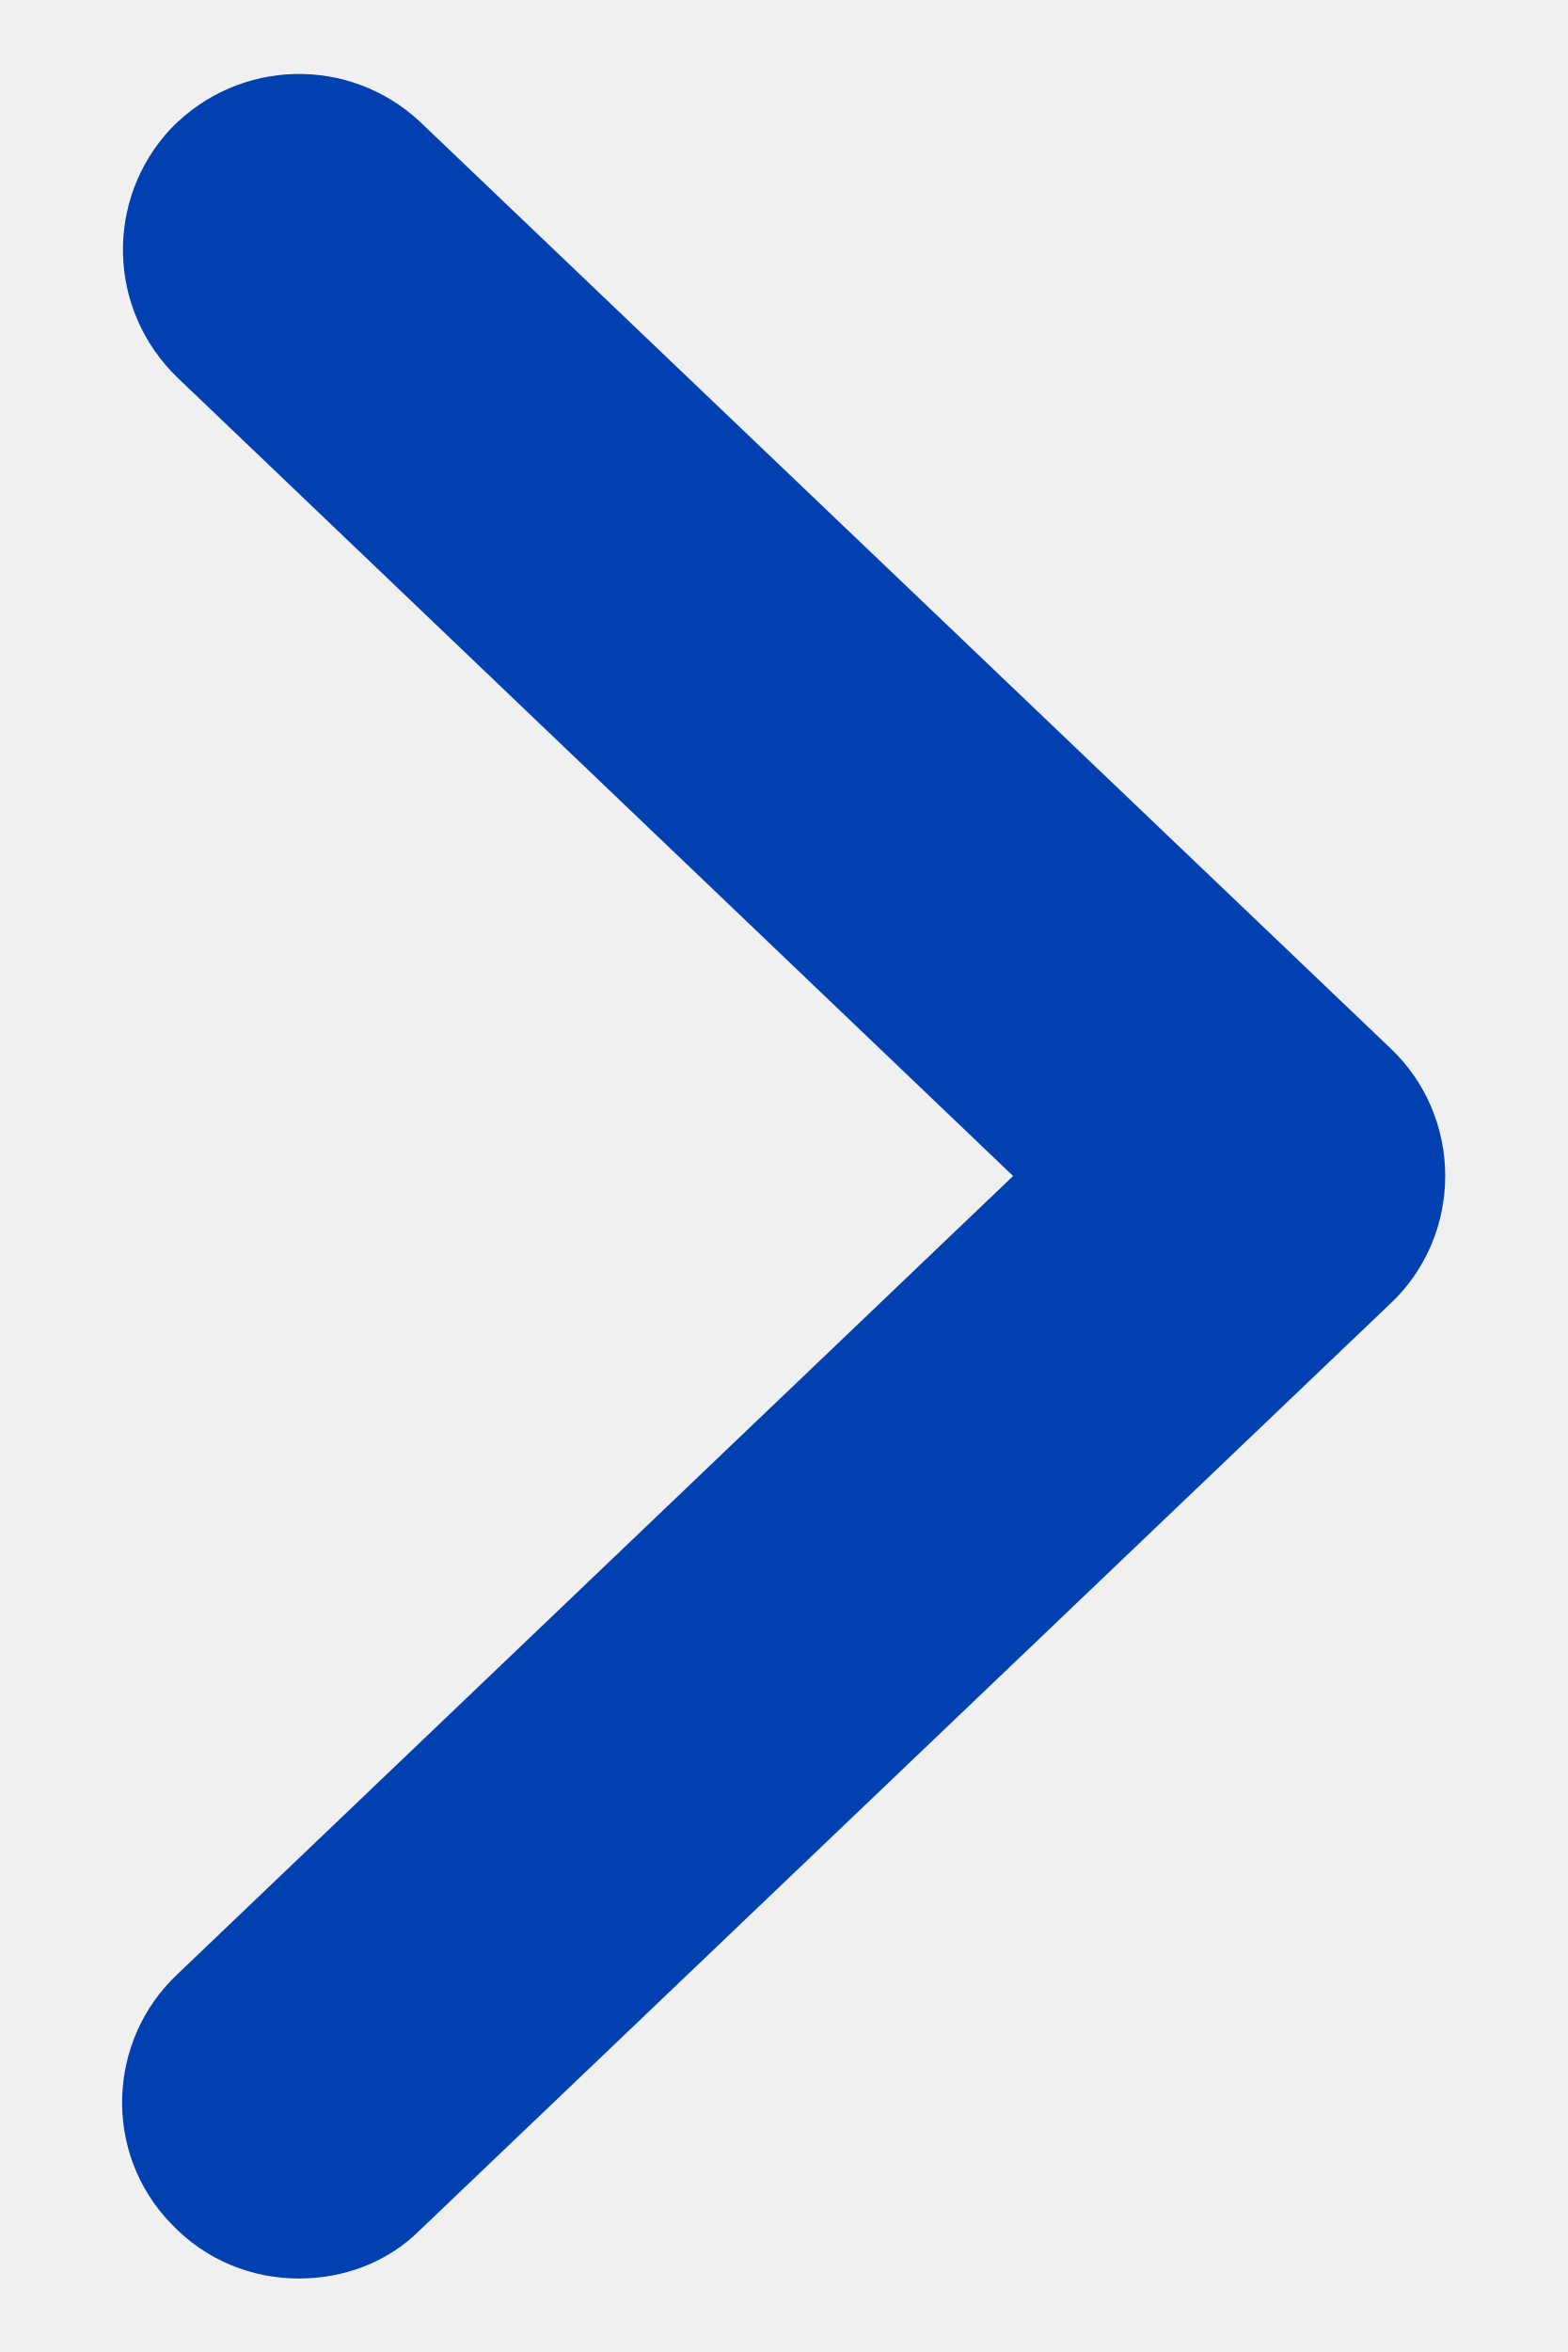
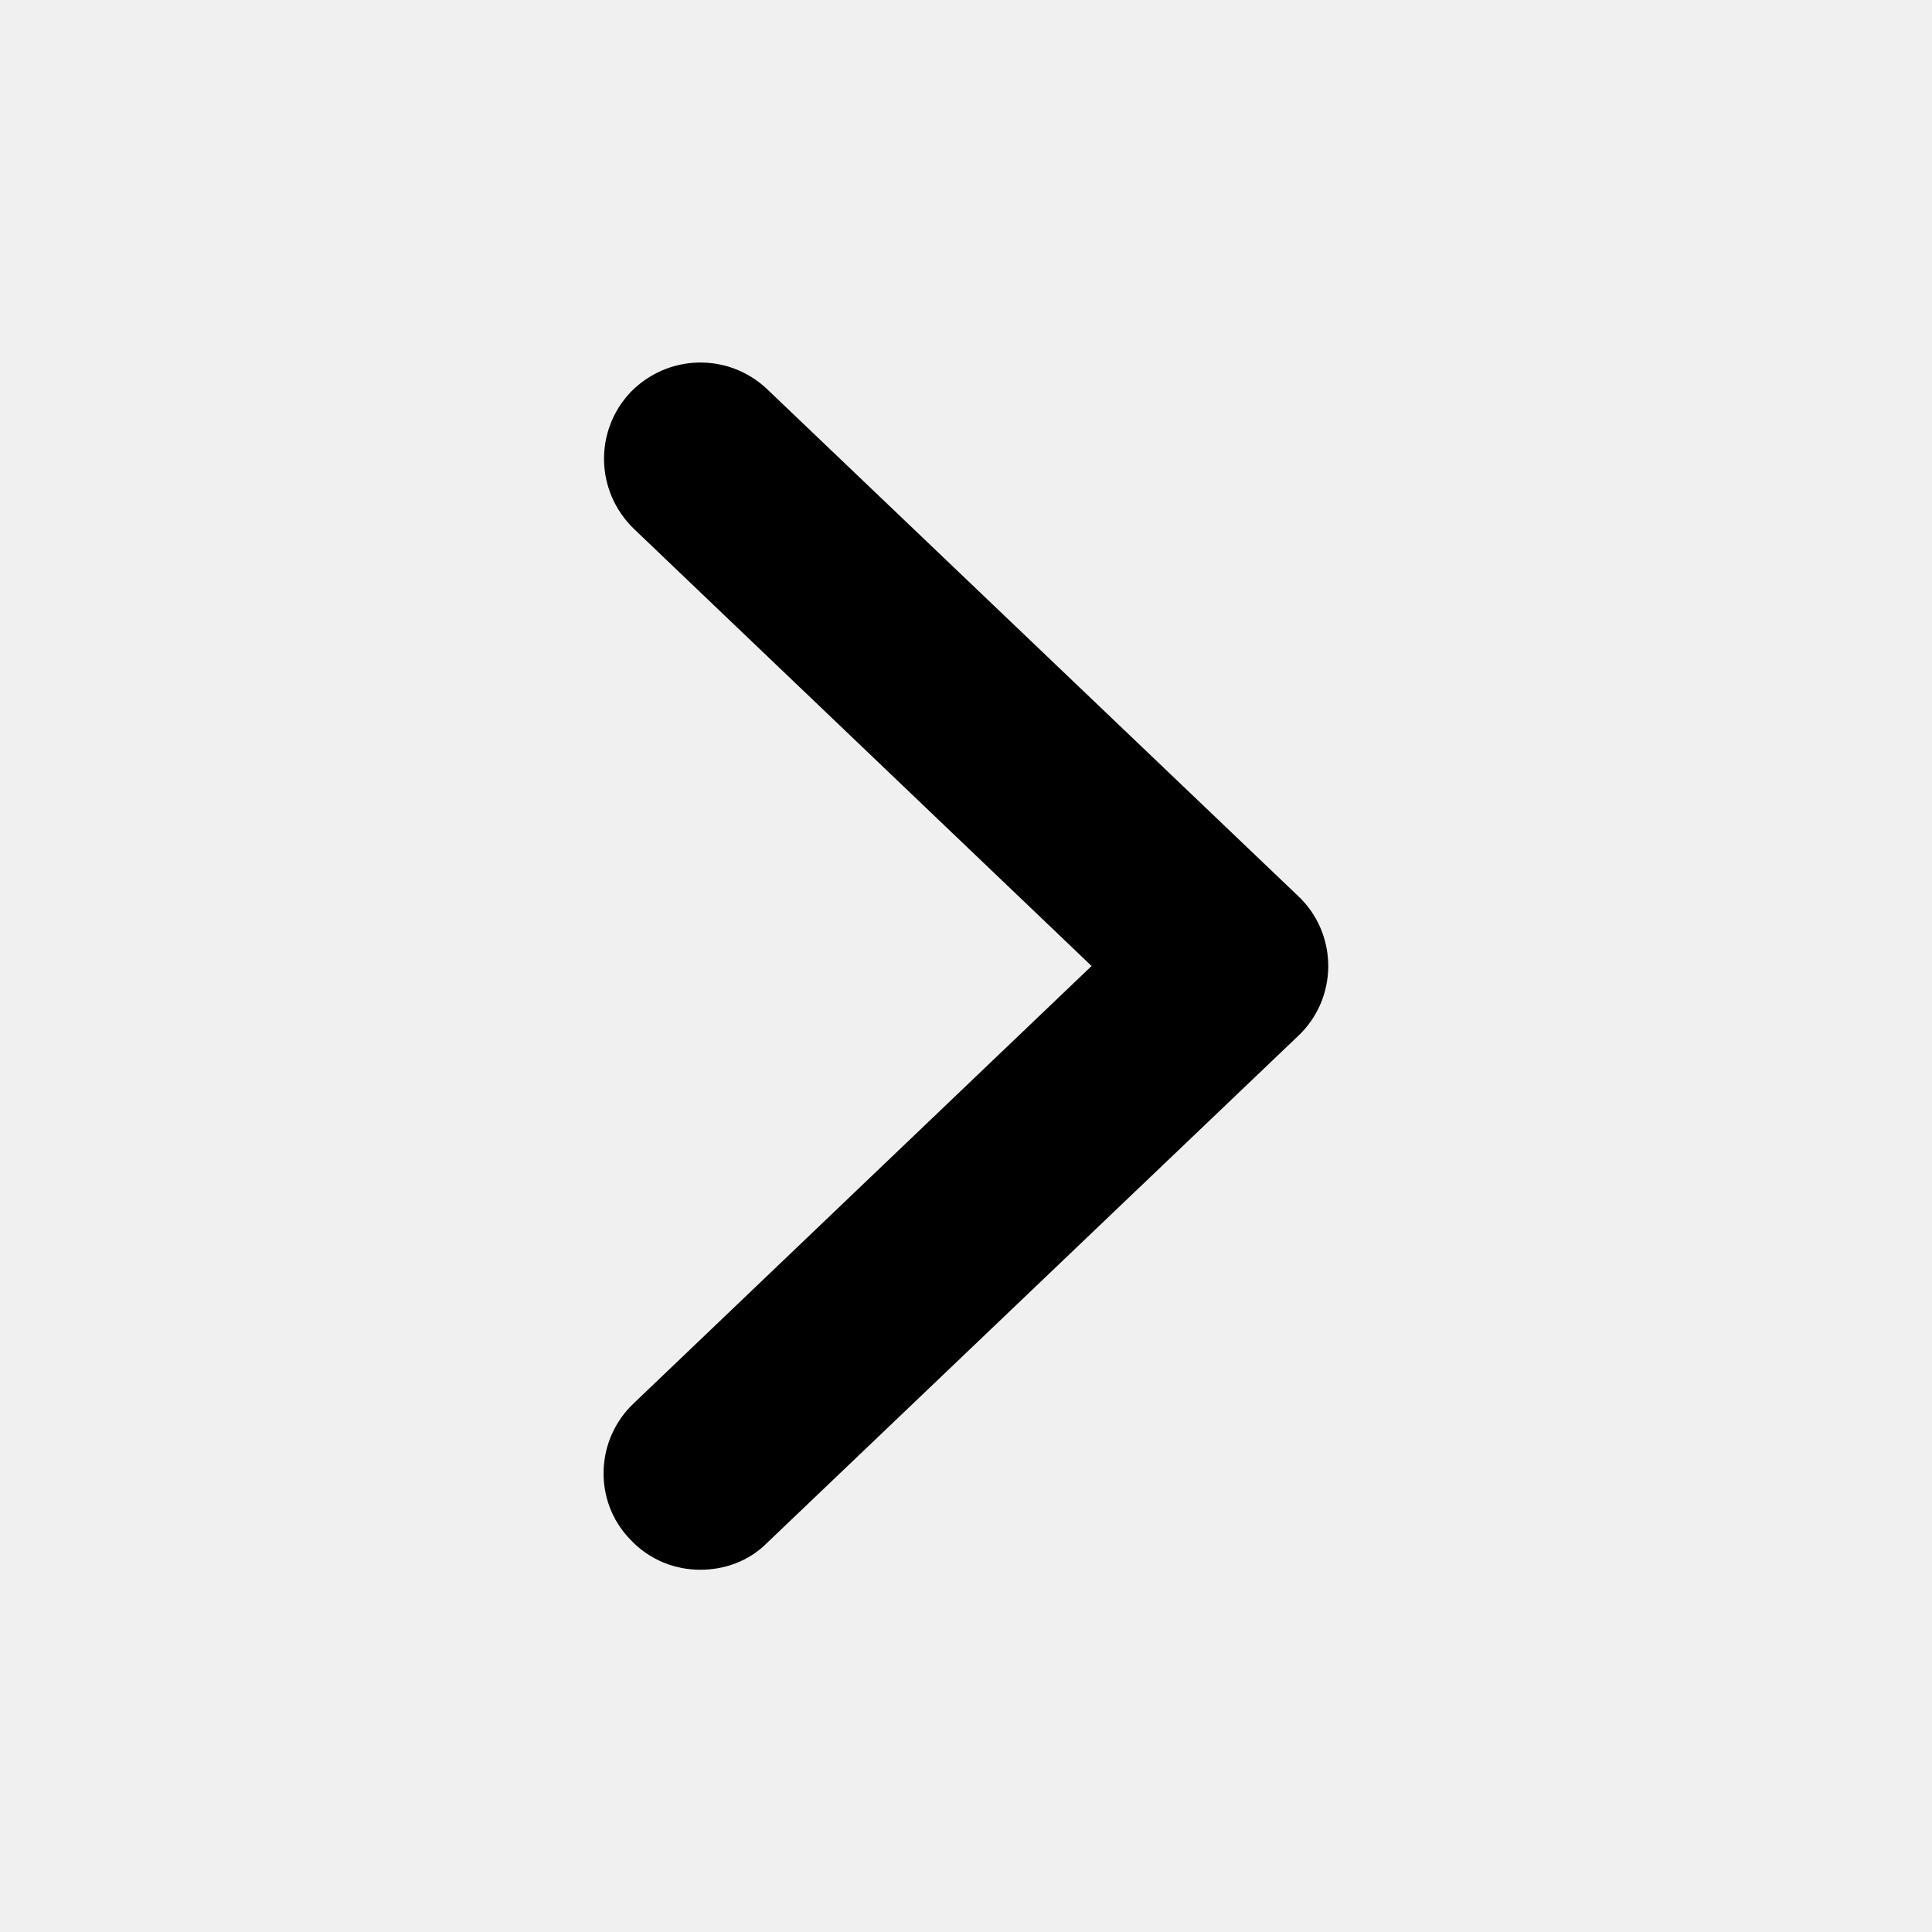
- <svg xmlns="http://www.w3.org/2000/svg" width="8" height="12" viewBox="0 0 8 12" fill="none">
-   <path d="M1.525 11.625C1.289 11.625 1.052 11.535 0.872 11.344C0.524 10.984 0.546 10.41 0.906 10.072L5.17 6L0.906 1.927C0.546 1.579 0.535 1.016 0.872 0.656C1.221 0.296 1.784 0.285 2.144 0.622L7.094 5.347C7.274 5.516 7.375 5.752 7.375 6C7.375 6.247 7.274 6.484 7.094 6.652L2.144 11.377C1.975 11.546 1.75 11.625 1.525 11.625Z" fill="#0040B0" />
+ <svg xmlns="http://www.w3.org/2000/svg" height="16" viewBox="0 0 16 16" width="16">
+   <path d="m0 0h16v16h-16z" fill="#fff" opacity="0" />
+   <path d="m5.8 13c-.21 0-.42-.08-.58-.25-.31-.32-.29-.83.03-1.13l3.79-3.62-3.79-3.62c-.32-.31-.33-.81-.03-1.13.31-.32.81-.33 1.13-.03l4.4 4.2c.16.15.25.36.25.58s-.09.43-.25.58l-4.4 4.2c-.15.15-.35.22-.55.22z" />
</svg>
